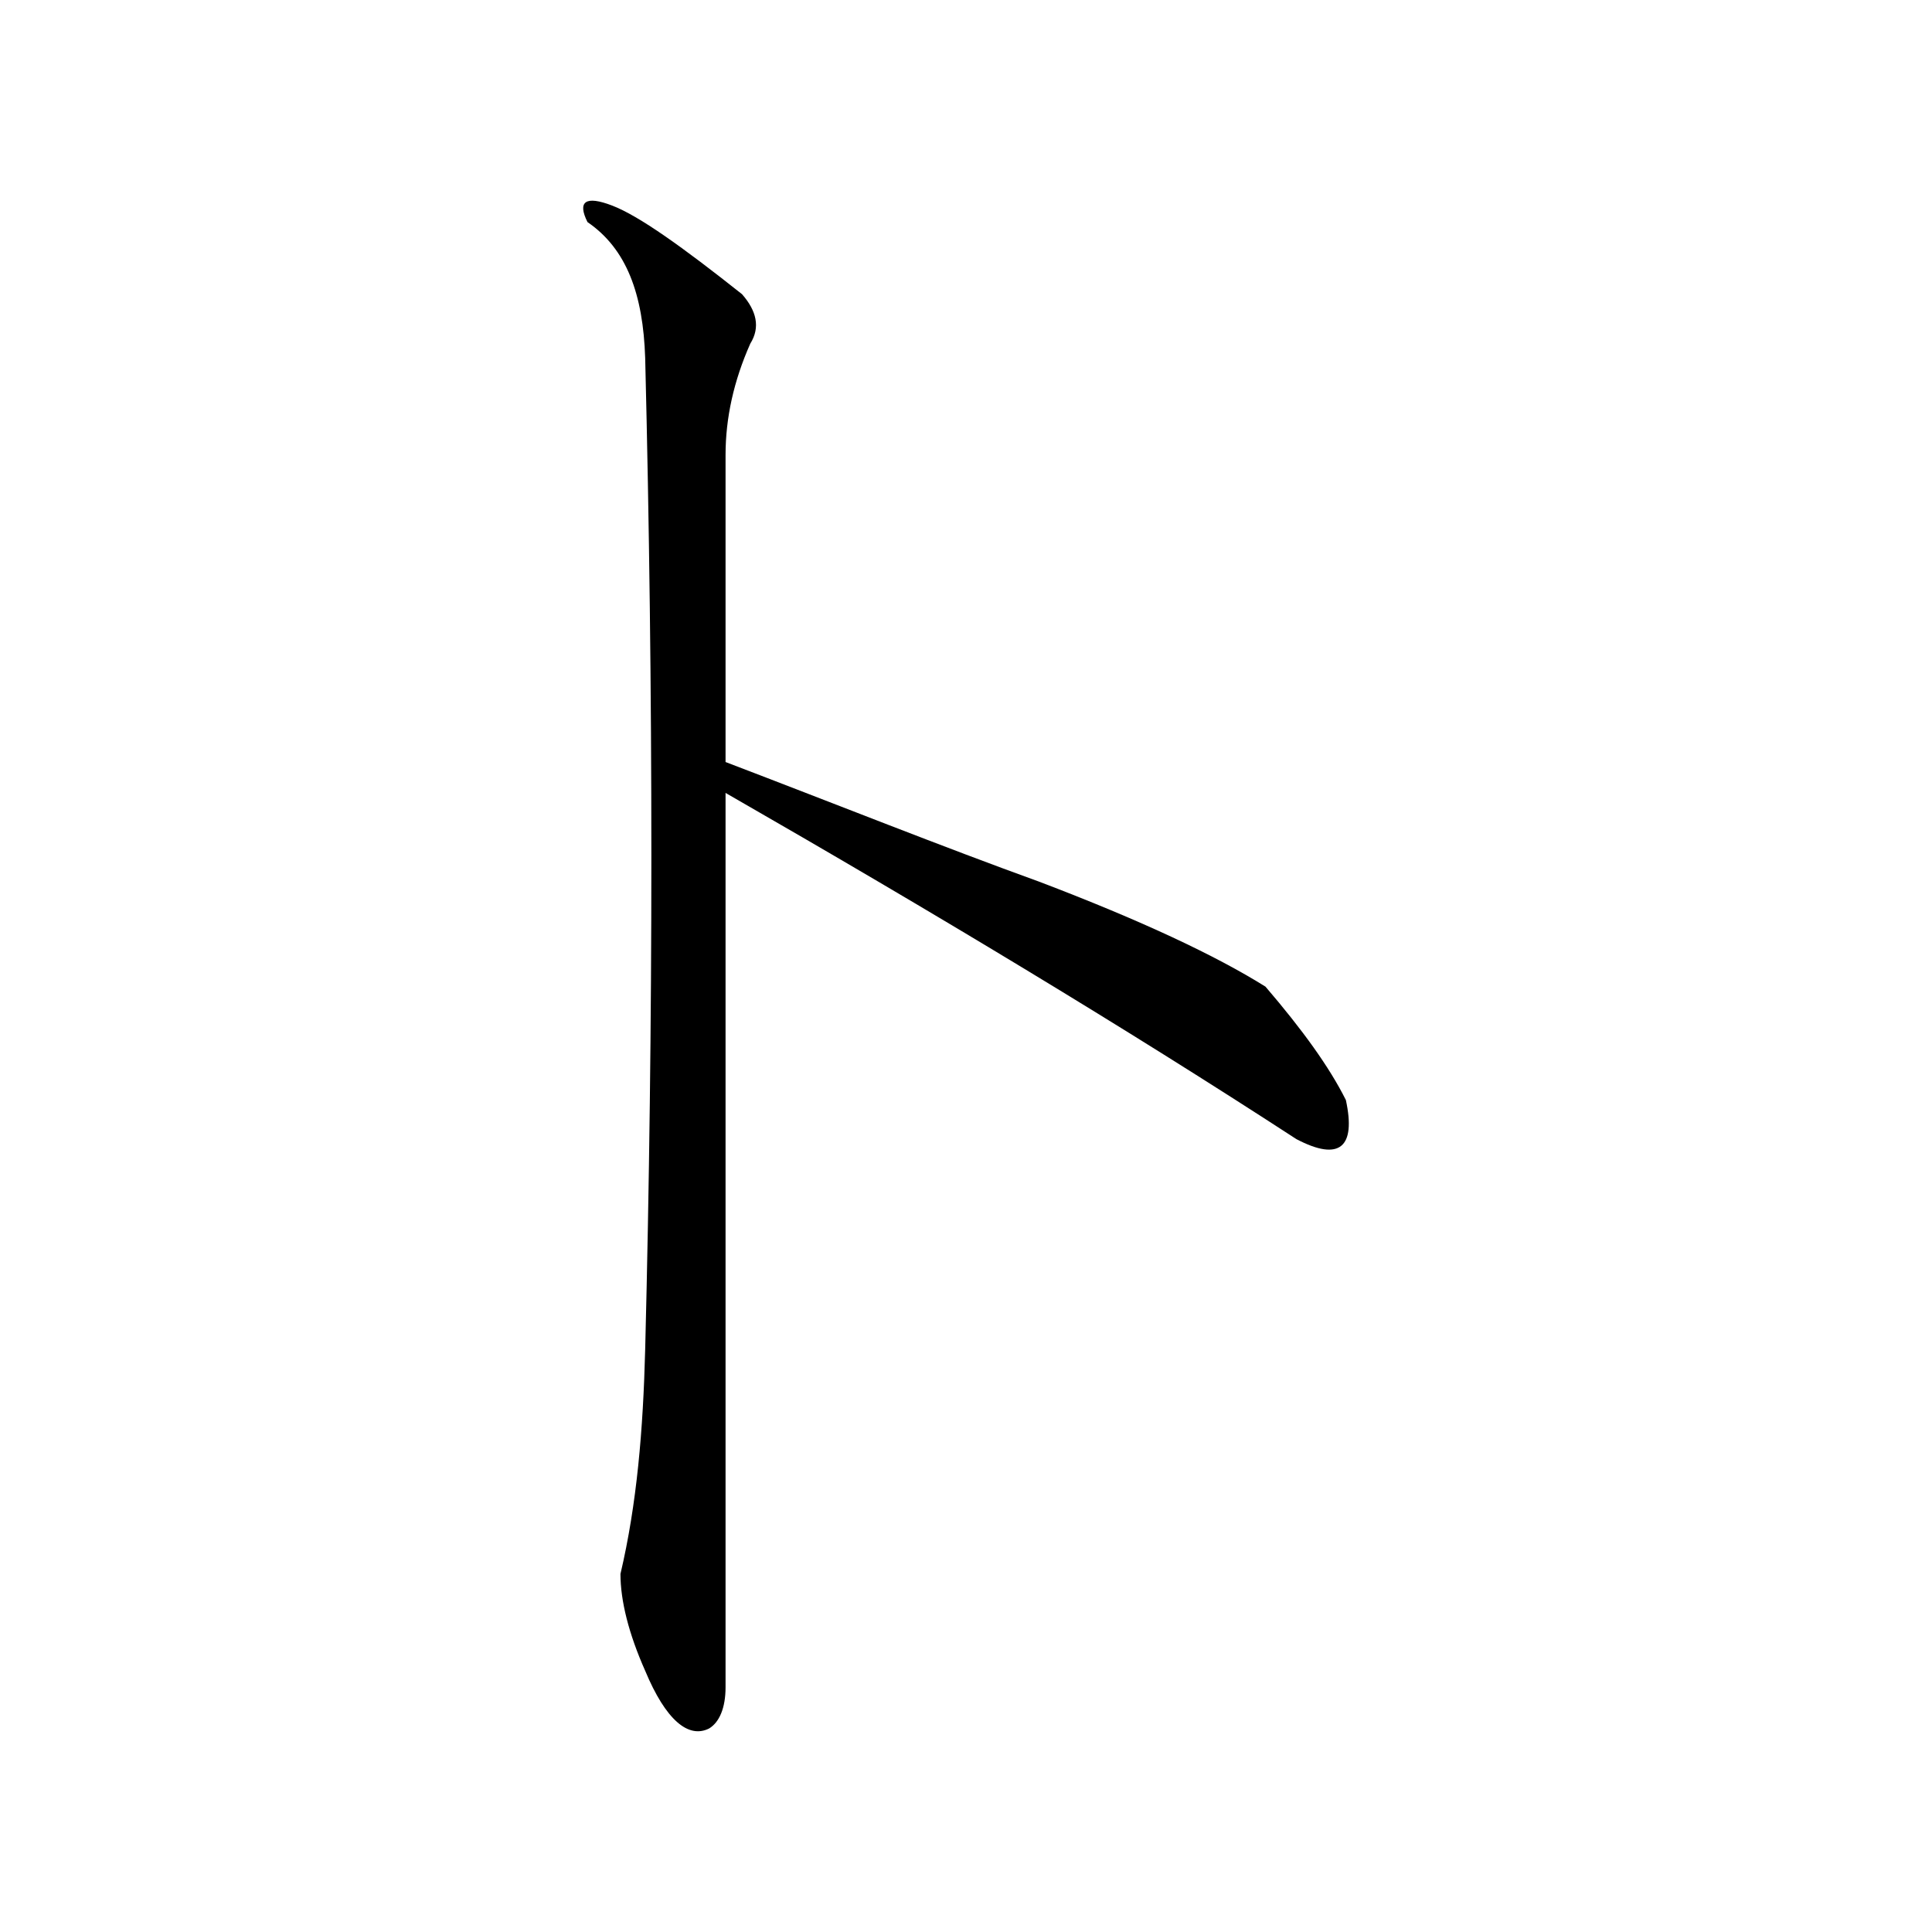
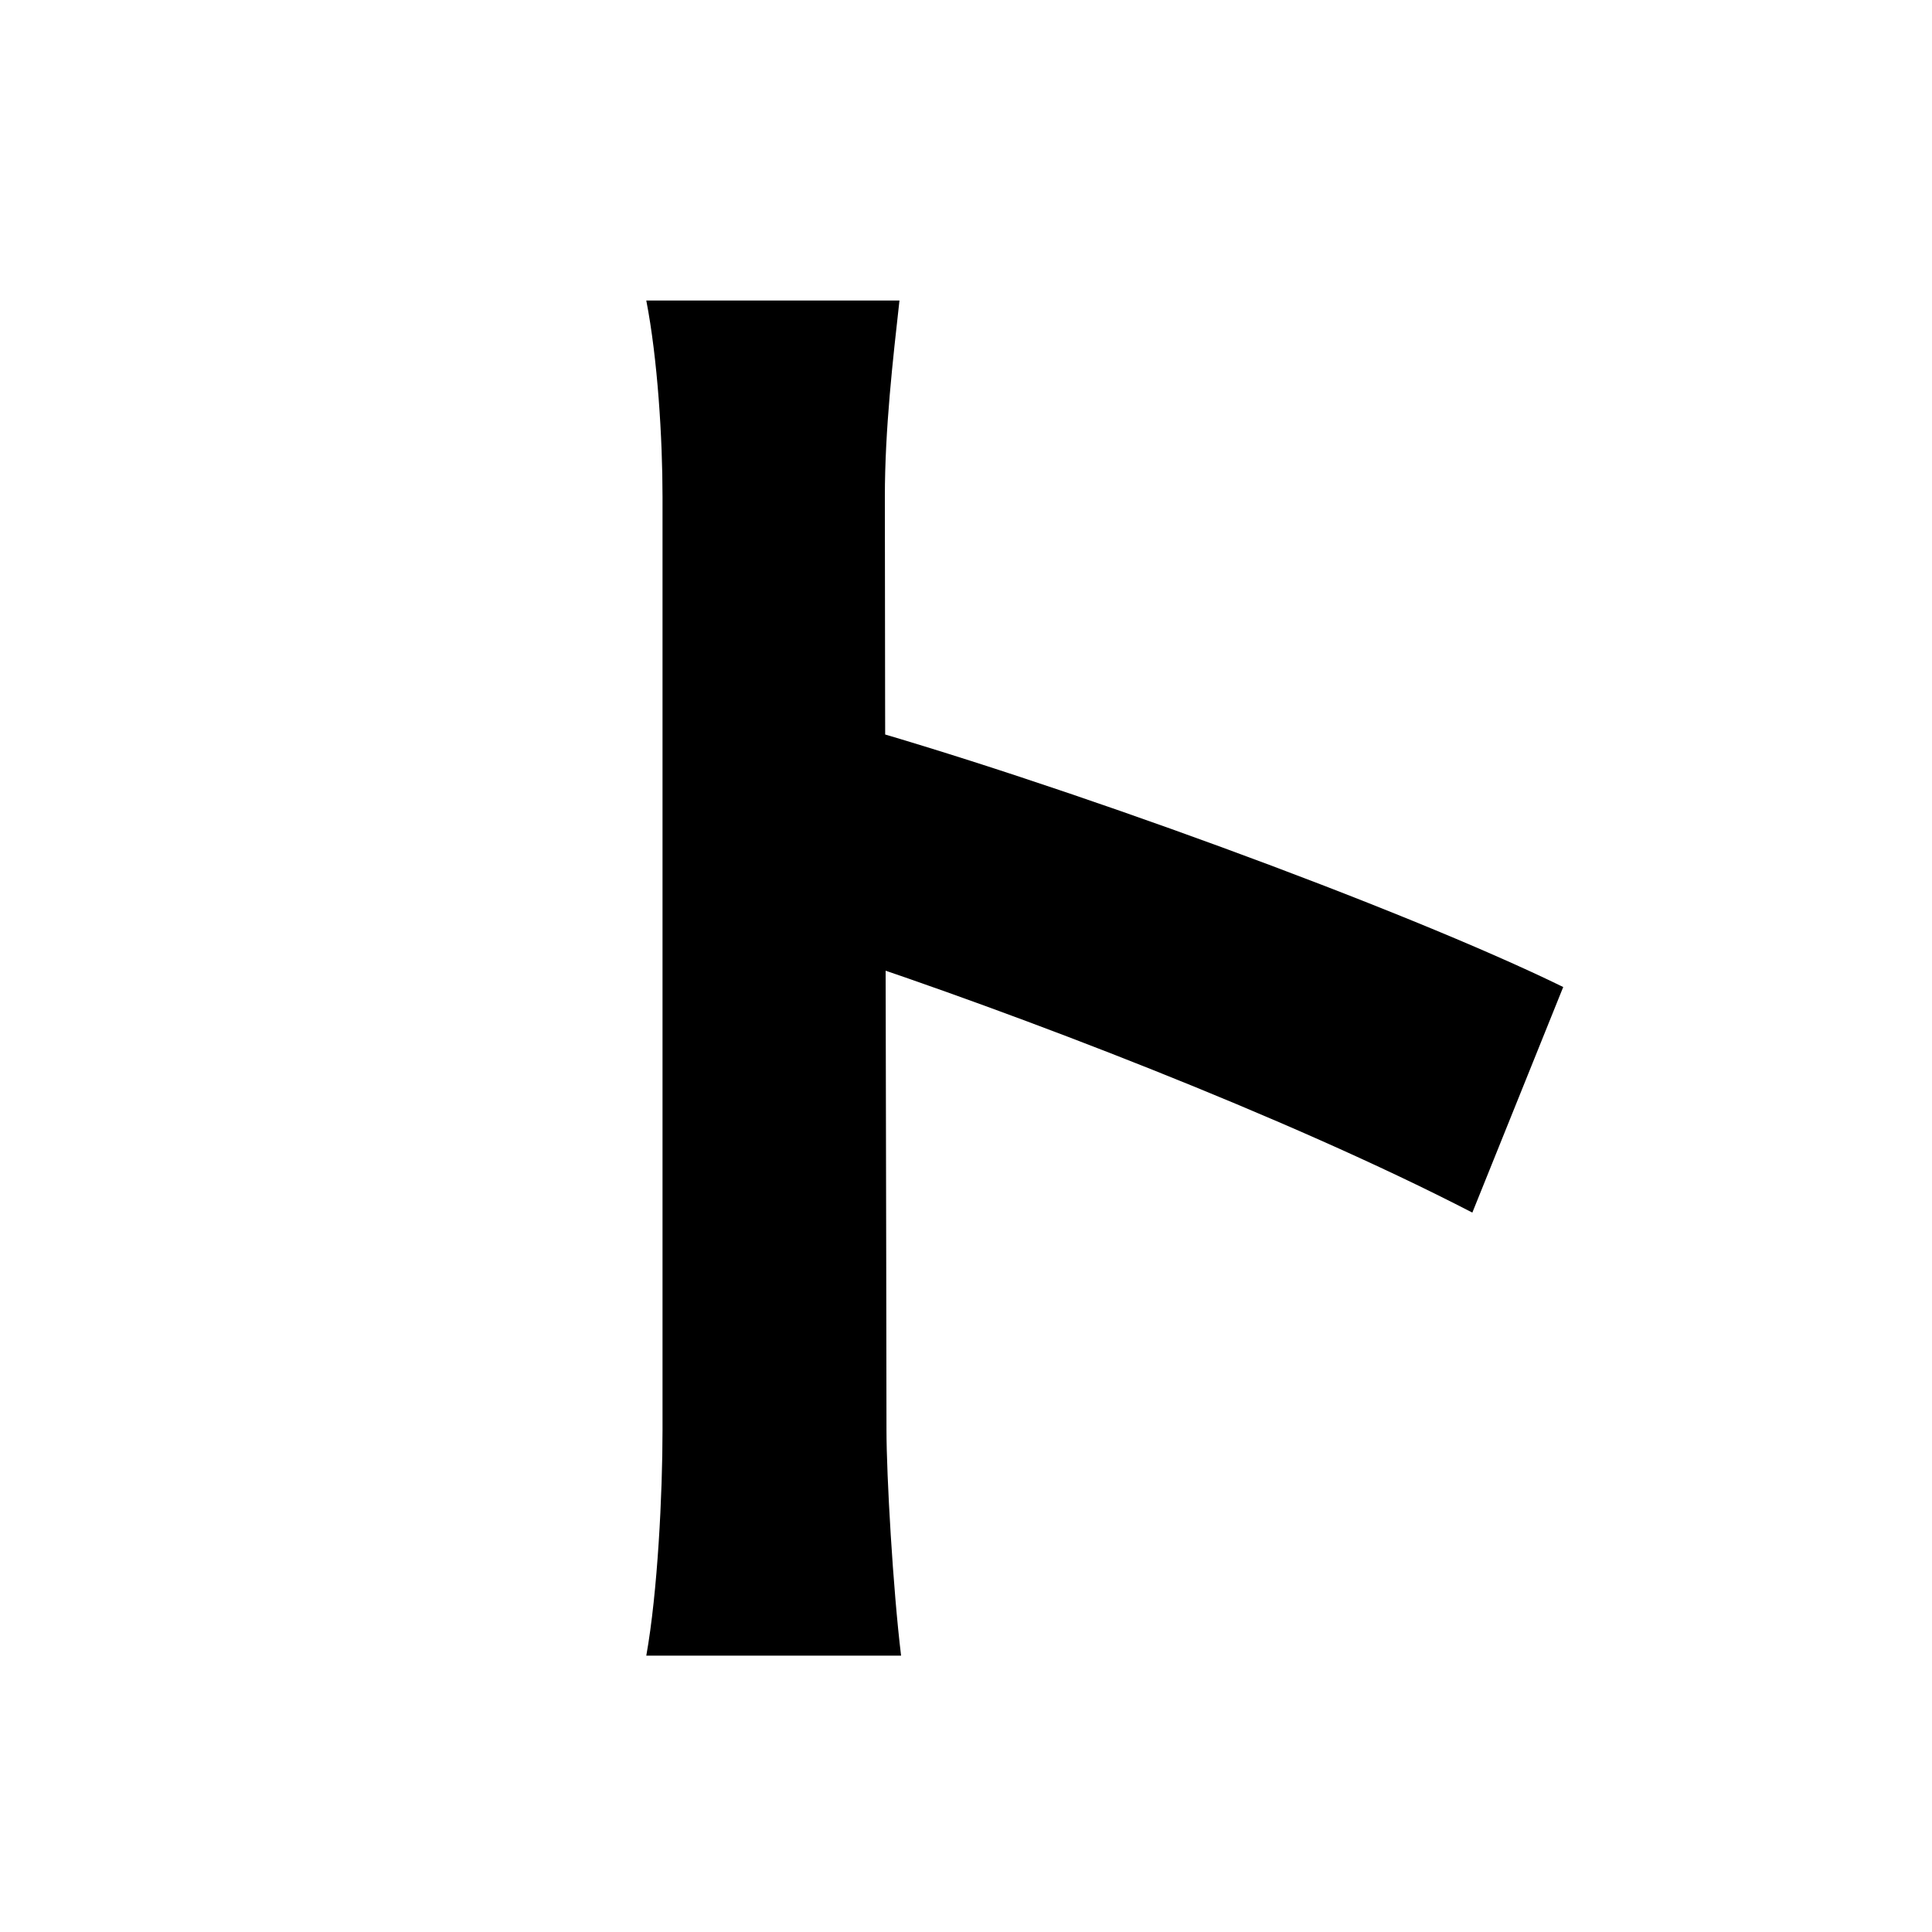
- <svg xmlns="http://www.w3.org/2000/svg" width="500" height="500" viewBox="0 0 132.292 132.292" version="1.1" id="svg8">
-   <defs id="defs2" />
-   <g id="layer1" transform="translate(0,-164.7083)">
-     <g aria-label="リ" style="font-style:normal;font-variant:normal;font-weight:normal;font-stretch:normal;font-size:25.4px;line-height:1.25;font-family:MHGKyokashotaiTHK;-inkscape-font-specification:MHGKyokashotaiTHK;letter-spacing:0px;word-spacing:0px;fill:#000000;fill-opacity:1;stroke:none;stroke-width:0.265" id="text12">
-       <g aria-label="イ" style="font-style:normal;font-variant:normal;font-weight:normal;font-stretch:normal;font-size:25.4px;line-height:1.25;font-family:MHGKyokashotaiTHK;-inkscape-font-specification:MHGKyokashotaiTHK;letter-spacing:0px;word-spacing:0px;fill:#000000;fill-opacity:1;stroke:none;stroke-width:0.07" id="text20">
-         <g aria-label="ウ" style="font-style:normal;font-variant:normal;font-weight:normal;font-stretch:normal;font-size:25.4px;line-height:1.25;font-family:MHGKyokashotaiTHK;-inkscape-font-specification:MHGKyokashotaiTHK;letter-spacing:0px;word-spacing:0px;fill:#000000;fill-opacity:1;stroke:none;stroke-width:0.019" id="text36">
-           <g aria-label="エ" style="font-style:normal;font-variant:normal;font-weight:normal;font-stretch:normal;font-size:25.4px;line-height:1.25;font-family:MHGKyokashotaiTHK;-inkscape-font-specification:MHGKyokashotaiTHK;letter-spacing:0px;word-spacing:0px;fill:#000000;fill-opacity:1;stroke:none;stroke-width:0.005" id="text52">
-             <g aria-label="オ" style="font-style:normal;font-variant:normal;font-weight:normal;font-stretch:normal;font-size:25.4px;line-height:1.25;font-family:MHGKyokashotaiTHK;-inkscape-font-specification:MHGKyokashotaiTHK;letter-spacing:0px;word-spacing:0px;fill:#000000;fill-opacity:1;stroke:none;stroke-width:0.001" id="text65">
-               <g aria-label="カ" style="font-style:normal;font-variant:normal;font-weight:normal;font-stretch:normal;font-size:25.4px;line-height:1.25;font-family:MHGKyokashotaiTHK;-inkscape-font-specification:MHGKyokashotaiTHK;letter-spacing:0px;word-spacing:0px;fill:#000000;fill-opacity:1;stroke:none;stroke-width:0" id="text3785">
-                 <g aria-label="キ" style="font-style:normal;font-variant:normal;font-weight:normal;font-stretch:normal;font-size:25.4px;line-height:1.25;font-family:MHGKyokashotaiTHK;-inkscape-font-specification:MHGKyokashotaiTHK;letter-spacing:0px;word-spacing:0px;fill:#000000;fill-opacity:1;stroke:none;stroke-width:0" id="text25">
-                   <g aria-label="ク" style="font-style:normal;font-variant:normal;font-weight:normal;font-stretch:normal;font-size:25.4px;line-height:1.25;font-family:MHGKyokashotaiTHK;-inkscape-font-specification:MHGKyokashotaiTHK;letter-spacing:0px;word-spacing:0px;fill:#000000;fill-opacity:1;stroke:none;stroke-width:0" id="text41">
-                     <g aria-label="ケ" style="font-style:normal;font-variant:normal;font-weight:normal;font-stretch:normal;font-size:25.4px;line-height:1.25;font-family:MHGKyokashotaiTHK;-inkscape-font-specification:MHGKyokashotaiTHK;letter-spacing:0px;word-spacing:0px;fill:#000000;fill-opacity:1;stroke:none;stroke-width:0" id="text57" transform="translate(-35.67874,99.37553)">
-                       <g aria-label="ガ" style="font-style:normal;font-variant:normal;font-weight:normal;font-stretch:normal;font-size:141.111px;line-height:1.25;font-family:MHGKyokashotaiTHK;-inkscape-font-specification:MHGKyokashotaiTHK;letter-spacing:0px;word-spacing:0px;fill:#000000;fill-opacity:1;stroke:none;stroke-width:0" id="text90" transform="translate(-58.4091,85.8707)">
-                         <g aria-label="ギ" style="font-style:normal;font-variant:normal;font-weight:normal;font-stretch:normal;font-size:25.4px;line-height:1.25;font-family:MHGKyokashotaiTHK;-inkscape-font-specification:MHGKyokashotaiTHK;letter-spacing:0px;word-spacing:0px;fill:#000000;fill-opacity:1;stroke:none;stroke-width:0" id="text110" transform="translate(-44.15608,83.28278)">
-                           <text xml:space="preserve" style="font-style:normal;font-variant:normal;font-weight:normal;font-stretch:normal;font-size:25.4px;line-height:1.25;font-family:MHGKyokashotaiTHK;-inkscape-font-specification:MHGKyokashotaiTHK;letter-spacing:0px;word-spacing:0px;fill:#000000;fill-opacity:1;stroke:none;stroke-width:0" x="166.307" y="-90.731" id="text220">
-                             <tspan id="tspan218" x="166.307" y="-65.319" style="stroke-width:0" />
-                           </text>
-                           <g aria-label="ゼ" style="font-style:normal;font-variant:normal;font-weight:normal;font-stretch:normal;font-size:25.4px;line-height:1.25;font-family:MHGKyokashotaiTHK;-inkscape-font-specification:MHGKyokashotaiTHK;letter-spacing:0px;word-spacing:0px;fill:#000000;fill-opacity:1;stroke:none;stroke-width:0" id="text235">
-                             <g aria-label="ト" style="font-style:normal;font-variant:normal;font-weight:normal;font-stretch:normal;font-size:25.4px;line-height:1.25;font-family:MHGKyokashotaiTHK;-inkscape-font-specification:MHGKyokashotaiTHK;letter-spacing:0px;word-spacing:0px;fill:#000000;fill-opacity:1;stroke:none;stroke-width:0" id="text277" transform="translate(-45.60252,91.22287)">
-                               <path d="m 276.002,-119.723 c -1.129,-2.258 -2.963,-4.798 -5.503,-7.761 -3.387,-2.117 -8.467,-4.516 -15.522,-7.197 -6.632,-2.399 -13.688,-5.221 -21.449,-8.184 v -21.026 c 0,-2.54 0.564,-5.08 1.693,-7.62 0.706,-1.129 0.423,-2.258 -0.564,-3.387 -4.092,-3.246 -7.056,-5.362 -8.89,-6.068 -1.834,-0.706 -2.399,-0.282 -1.693,1.129 2.681,1.834 3.81,4.939 3.951,9.313 0.564,22.86 0.564,45.438 0,67.874 -0.141,5.503 -0.564,10.583 -1.693,15.381 0,1.834 0.564,4.092 1.693,6.632 1.411,3.387 2.963,4.657 4.374,3.951 0.706,-0.423 1.129,-1.411 1.129,-2.822 v -61.242 c 14.252,8.184 27.376,16.087 39.088,23.707 2.963,1.552 4.092,0.564 3.387,-2.681 z" style="font-size:141.111px;stroke-width:0" id="path279" />
-                             </g>
-                           </g>
-                         </g>
-                       </g>
-                     </g>
-                   </g>
-                 </g>
-               </g>
-             </g>
-           </g>
-         </g>
-       </g>
-     </g>
-   </g>
+ <svg xmlns="http://www.w3.org/2000/svg" width="100" height="100" viewBox="0 0 100 100" fill="none">
+   <path d="M34.292 74.02C34.292 77.296 34.04 82.42 33.452 85.696H46.64C46.22 82.252 45.884 76.372 45.884 74.02C45.884 67.804 45.8 34.96 45.8 25.72C45.8 22.192 46.22 18.58 46.556 15.556H33.452C34.04 18.58 34.292 22.696 34.292 25.72C34.292 32.776 34.292 67.552 34.292 74.02ZM43.364 37.312V49.408C52.52 52.432 66.632 57.808 76.208 62.764L80.912 51.088C72.68 47.056 54.536 40.42 43.364 37.312Z" fill="black" />
</svg>
